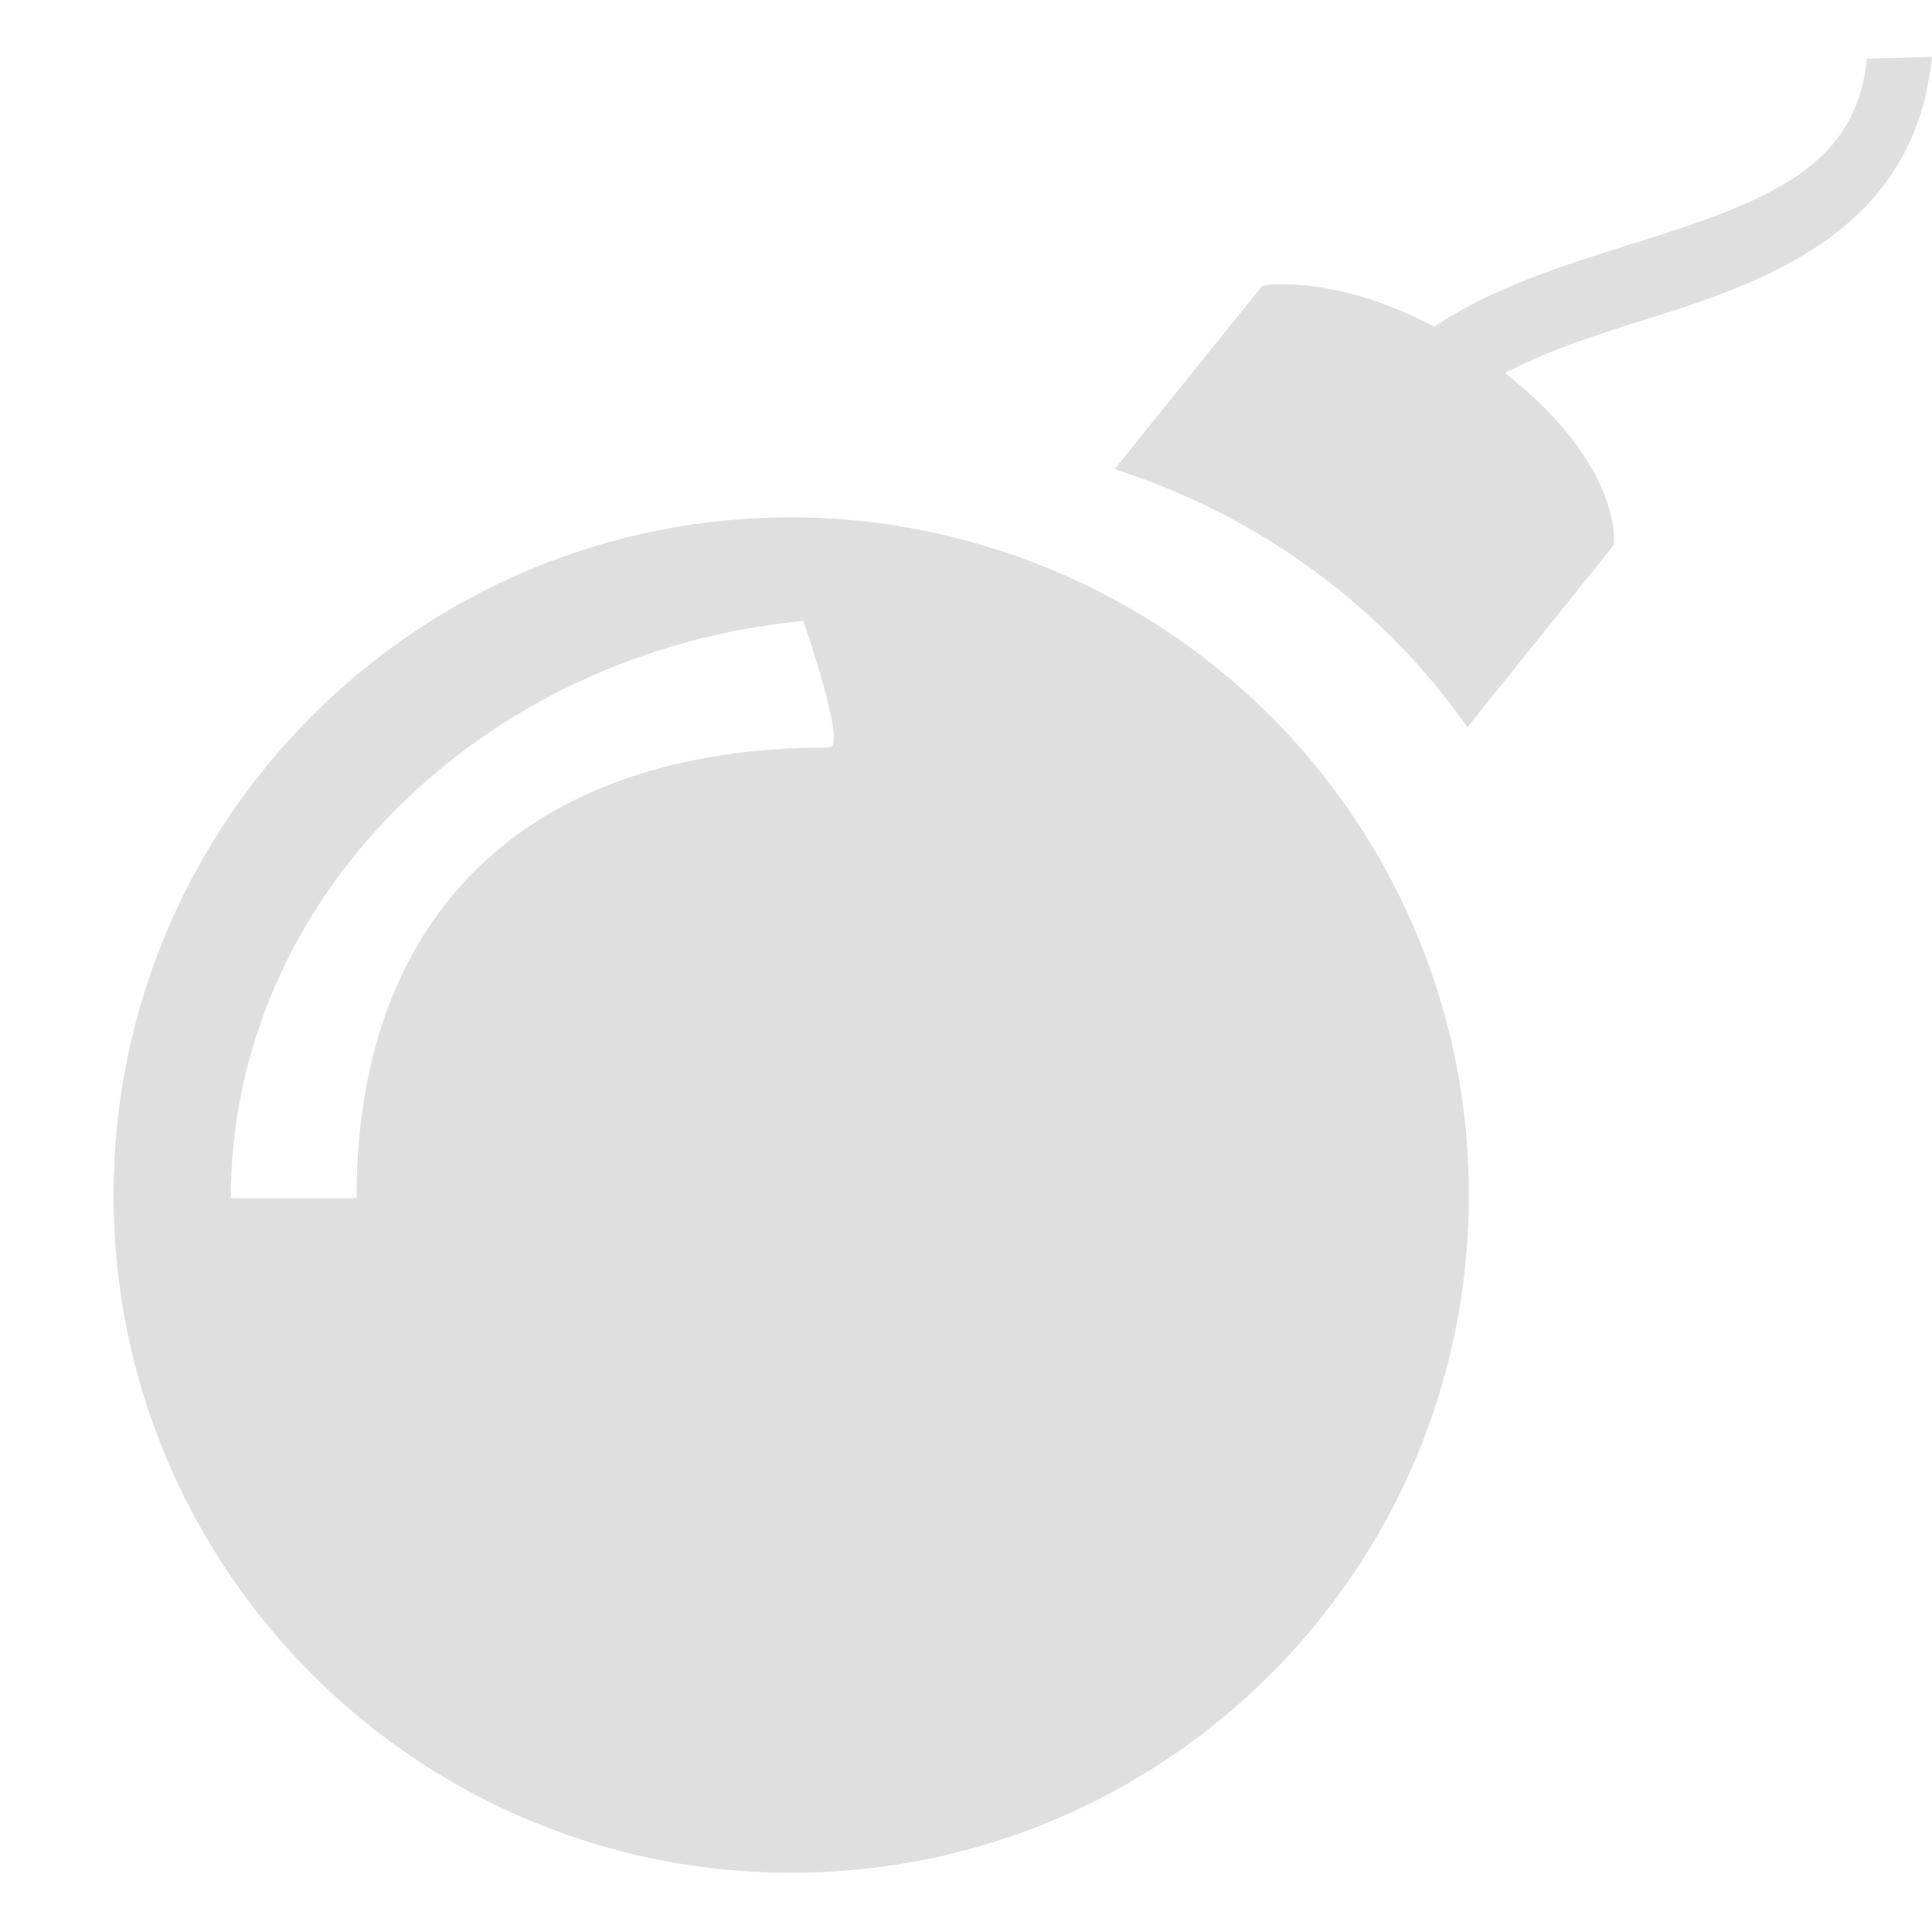
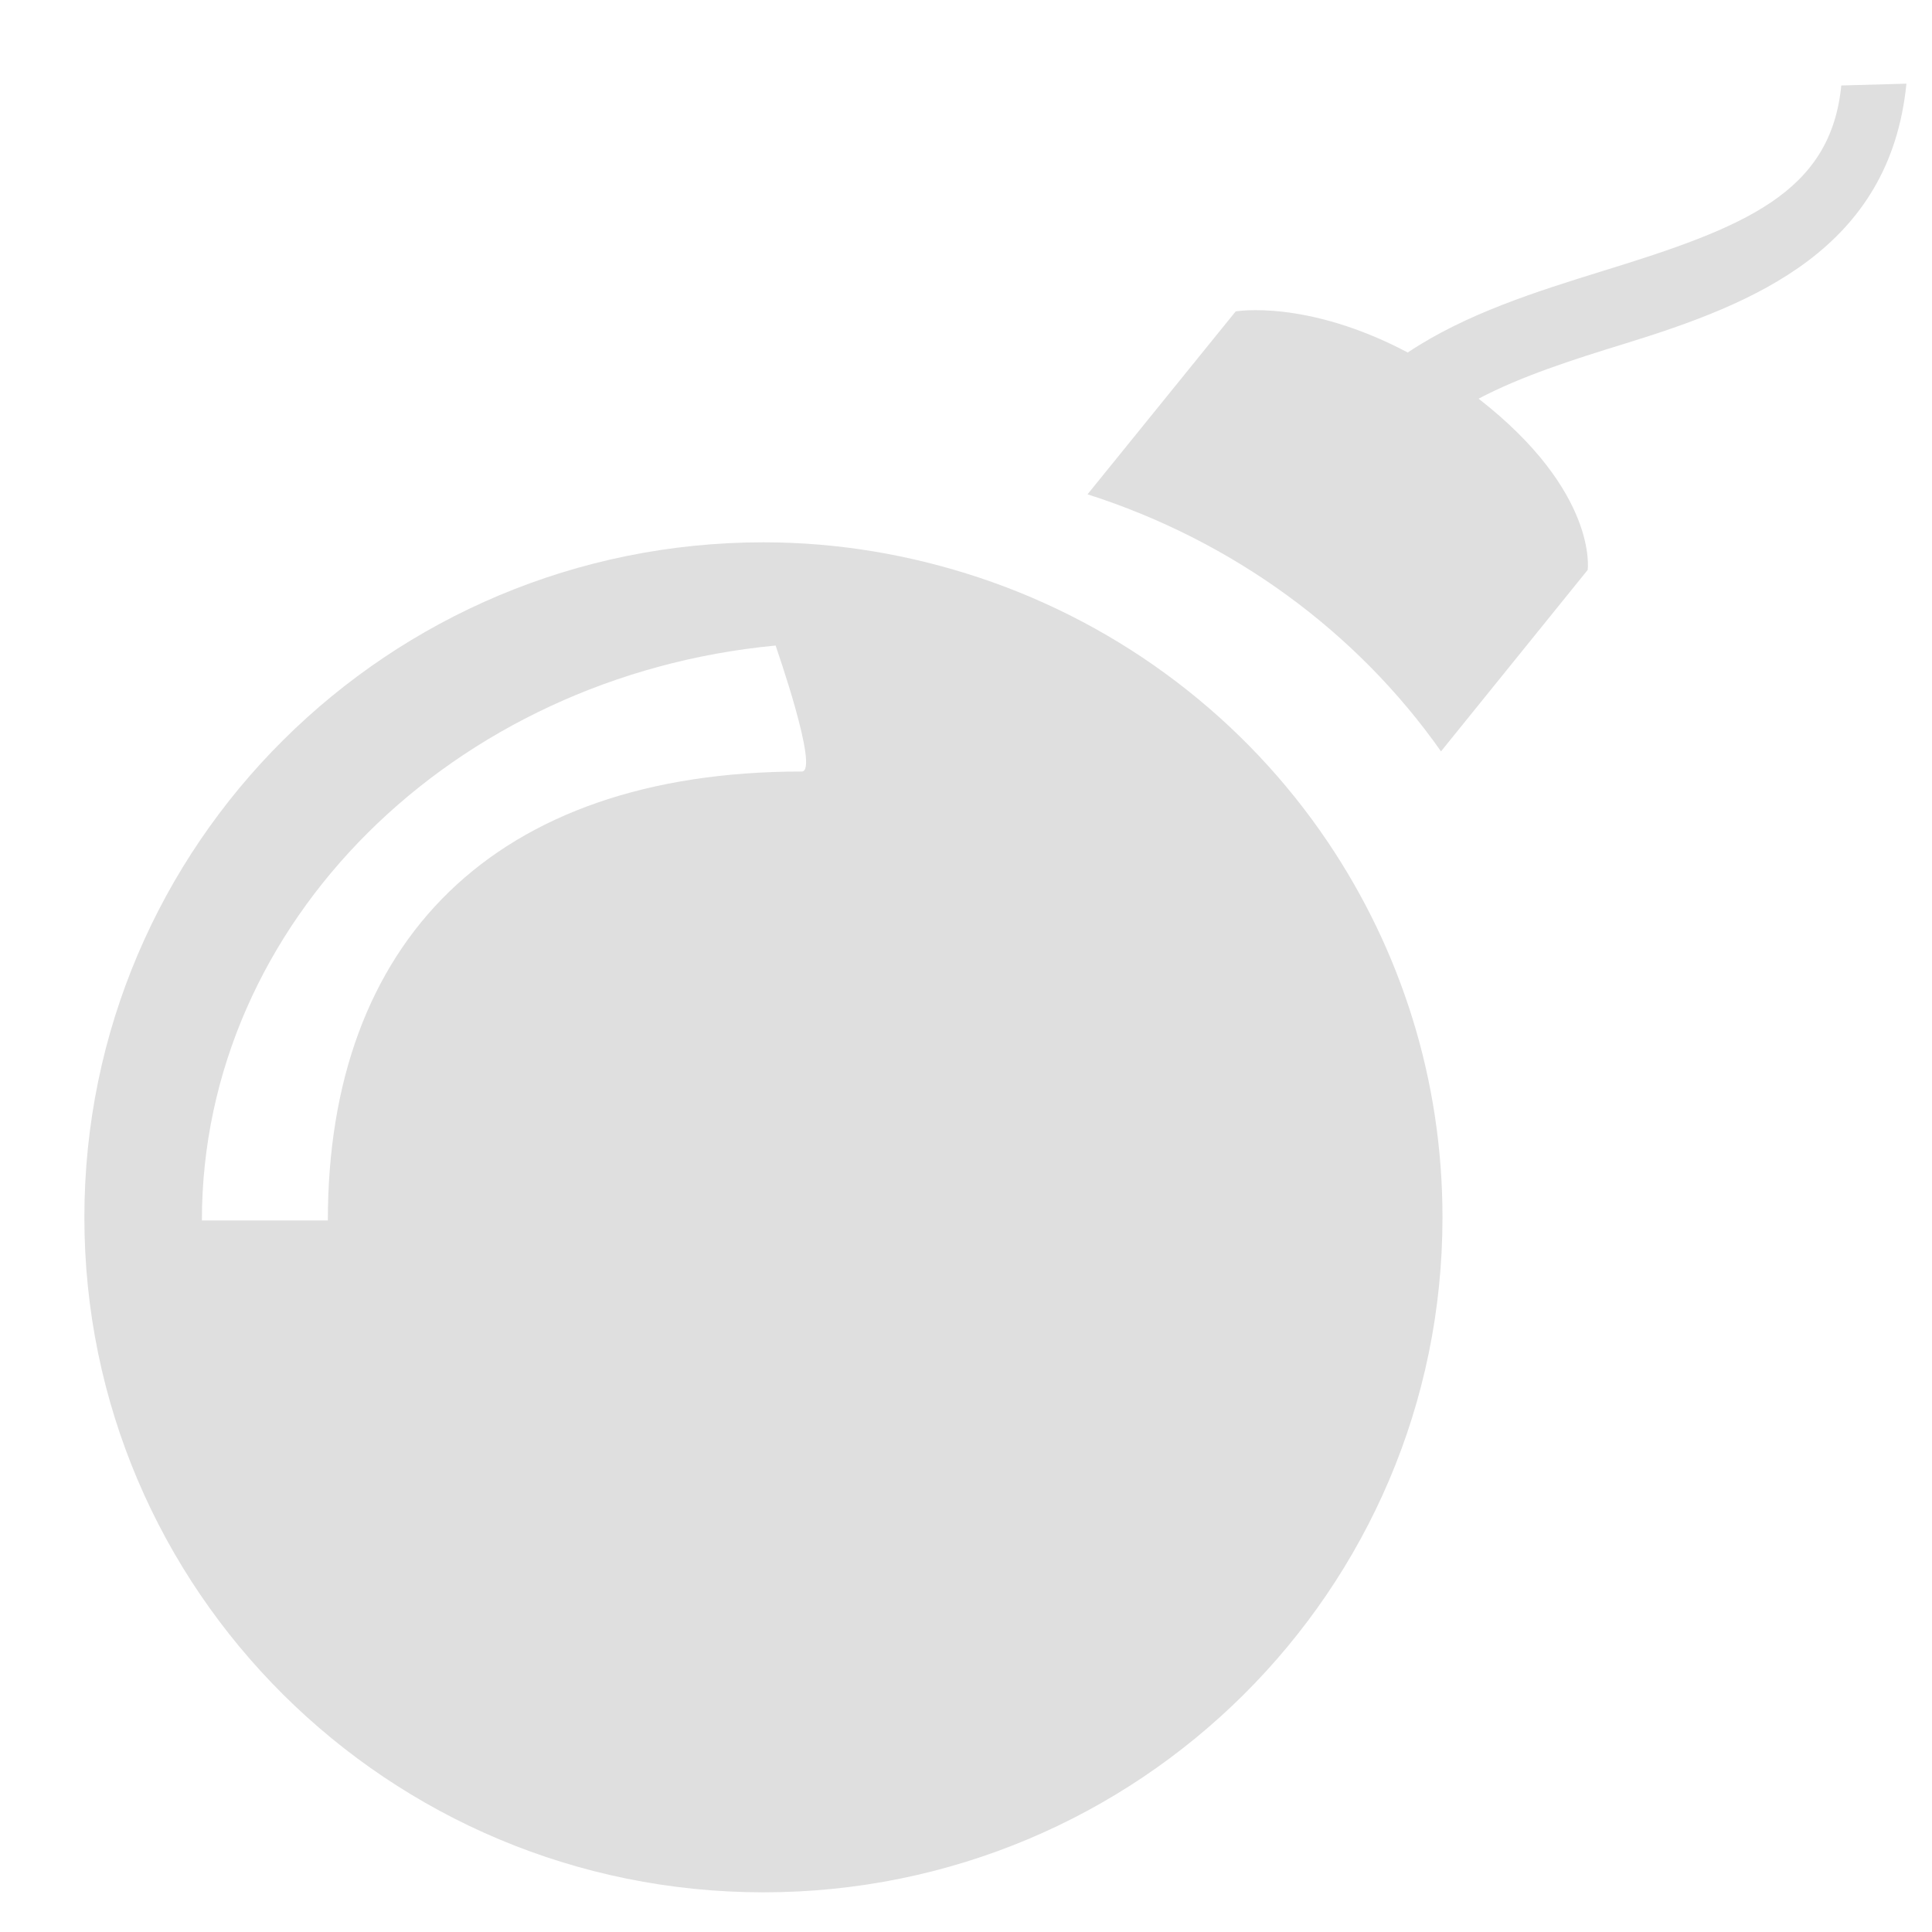
- <svg xmlns="http://www.w3.org/2000/svg" width="800px" height="800px" viewBox="0 -0.5 17 17" version="1.1" class="si-glyph si-glyph-bomb-2" fill="#000000" stroke="#000000">
+ <svg xmlns="http://www.w3.org/2000/svg" width="480" height="480" viewBox="0 -0.5 10.2 10.2" version="1.1" class="si-glyph si-glyph-bomb-2" fill="#000000" stroke="#000000" id="svg3">
+   <defs id="defs3" />
  <g id="SVGRepo_bgCarrier" stroke-width="0" />
  <g id="SVGRepo_tracerCarrier" stroke-linecap="round" stroke-linejoin="round" />
-   <g id="SVGRepo_iconCarrier">
-     <defs> </defs>
-     <g stroke="none" stroke-width="1" fill="none" fill-rule="evenodd">
-       <g transform="translate(1, 0)" fill="#DFDFDF">
-         <path d="M15.427,0.016 C15.334,0.968 14.573,1.271 13.332,1.655 C12.748,1.837 12.127,2.034 11.62,2.375 C10.73,1.902 10.109,2.012 10.109,2.012 L8.808,3.628 C10.087,4.039 11.175,4.845 11.912,5.899 L13.2,4.296 C13.2,4.296 13.295,3.608 12.242,2.783 C12.62,2.583 13.067,2.439 13.529,2.296 C14.664,1.944 15.854,1.464 15.999,9.09494702e-13 L15.427,0.016 L15.427,0.016 Z" class="si-glyph-fill"> </path>
-         <path d="M7.857,4.364 C7.261,4.165 6.627,4.052 5.962,4.052 C2.669,4.052 -0.001,6.722 -0.001,10.016 C-0.001,13.31 2.669,15.979 5.962,15.979 C9.256,15.979 11.925,13.31 11.925,10.016 C11.925,8.788 11.554,7.65 10.919,6.701 C10.193,5.616 9.119,4.787 7.857,4.364 L7.857,4.364 Z M6.299,6.077 C3.592,6.077 2.137,7.586 2.137,10.043 L1.031,10.043 C1.031,7.408 3.243,5.233 6.069,4.964 C6.068,4.964 6.457,6.077 6.299,6.077 L6.299,6.077 Z" class="si-glyph-fill"> </path>
+   <g id="SVGRepo_iconCarrier" transform="matrix(0.6012211,0,0,0.5975841,-0.155176,-0.05826906)">
+     <defs id="defs1" />
+     <g stroke="none" stroke-width="1" fill="none" fill-rule="evenodd" id="g3">
+       <g transform="translate(1)" fill="#dfdfdf" id="g2">
+         <path d="M 15.427,0.016 C 15.334,0.968 14.573,1.271 13.332,1.655 12.748,1.837 12.127,2.034 11.62,2.375 10.73,1.902 10.109,2.012 10.109,2.012 L 8.808,3.628 c 1.279,0.411 2.367,1.217 3.104,2.271 L 13.2,4.296 c 0,0 0.095,-0.688 -0.958,-1.513 0.378,-0.2 0.825,-0.344 1.287,-0.487 C 14.664,1.944 15.854,1.464 15.999,0 Z" class="si-glyph-fill" id="path1" />
+         <path d="M 7.857,4.364 C 7.261,4.165 6.627,4.052 5.962,4.052 c -3.293,0 -5.963,2.67 -5.963,5.964 0,3.294 2.67,5.963 5.963,5.963 3.294,0 5.963,-2.669 5.963,-5.963 0,-1.228 -0.371,-2.366 -1.006,-3.315 C 10.193,5.616 9.119,4.787 7.857,4.364 Z M 6.299,6.077 c -2.707,0 -4.162,1.509 -4.162,3.966 H 1.031 c 0,-2.635 2.212,-4.81 5.038,-5.079 -0.001,0 0.388,1.113 0.23,1.113 z" class="si-glyph-fill" id="path2" />
      </g>
    </g>
  </g>
</svg>
